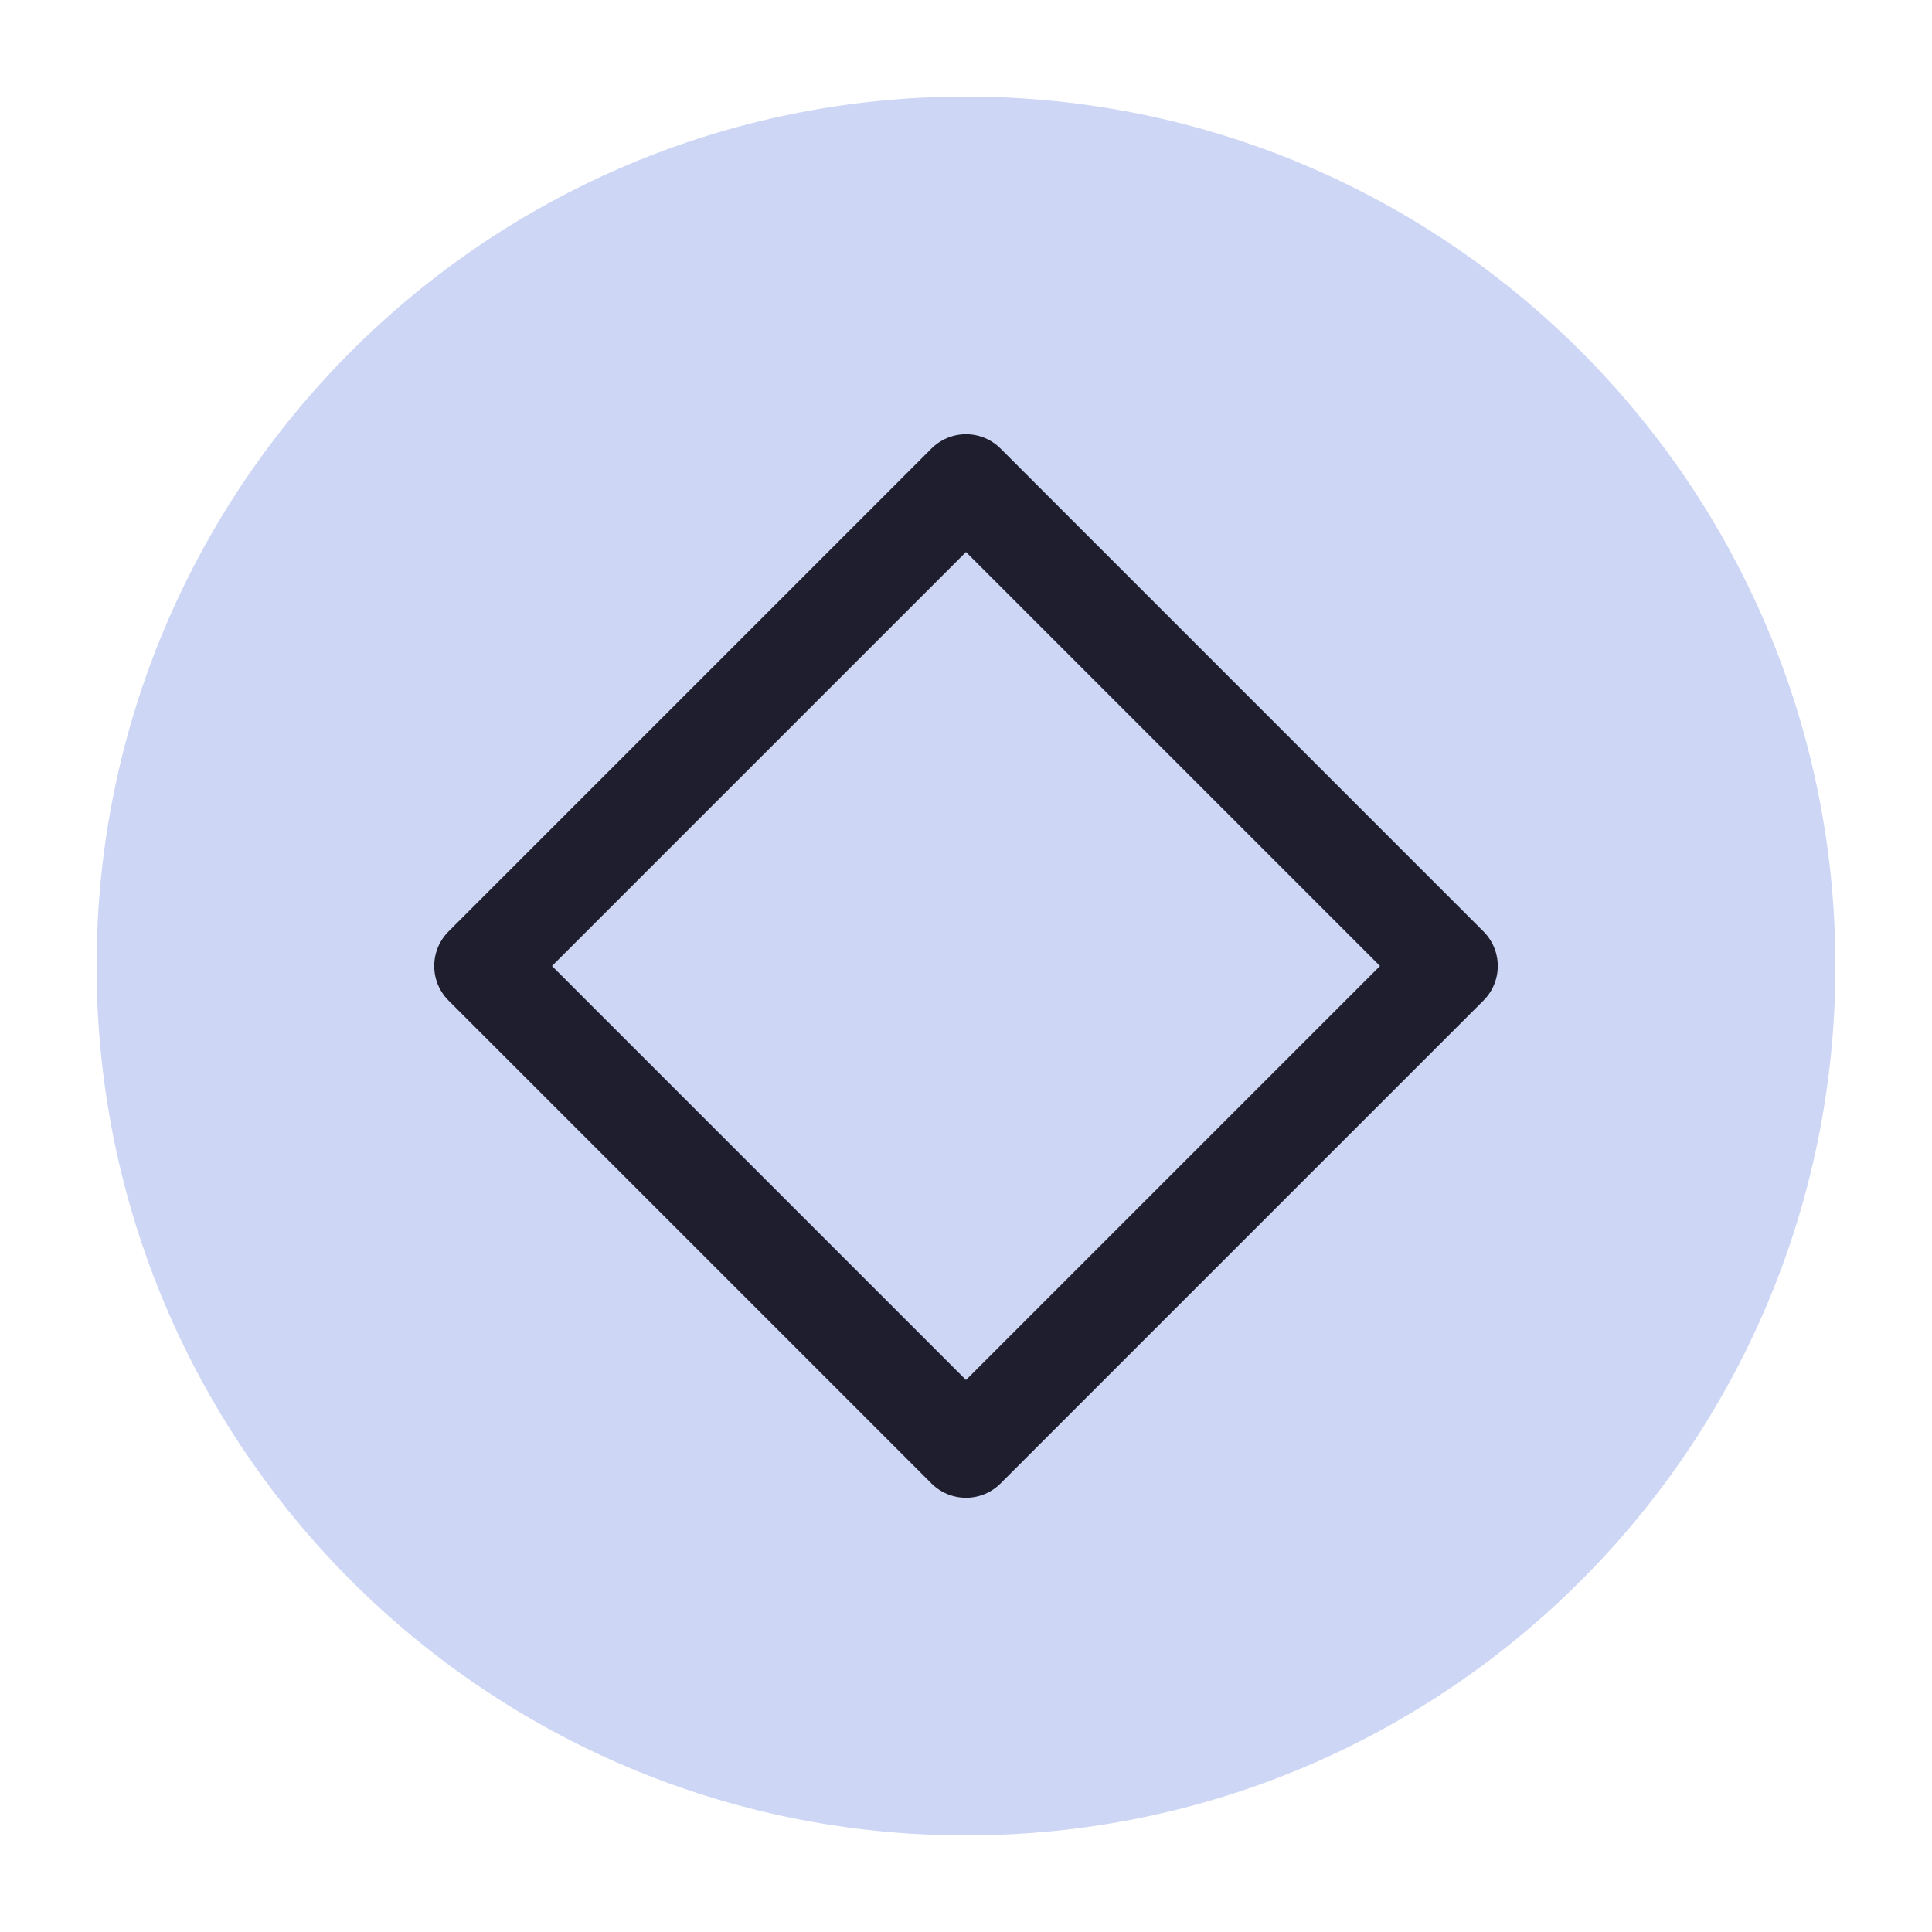
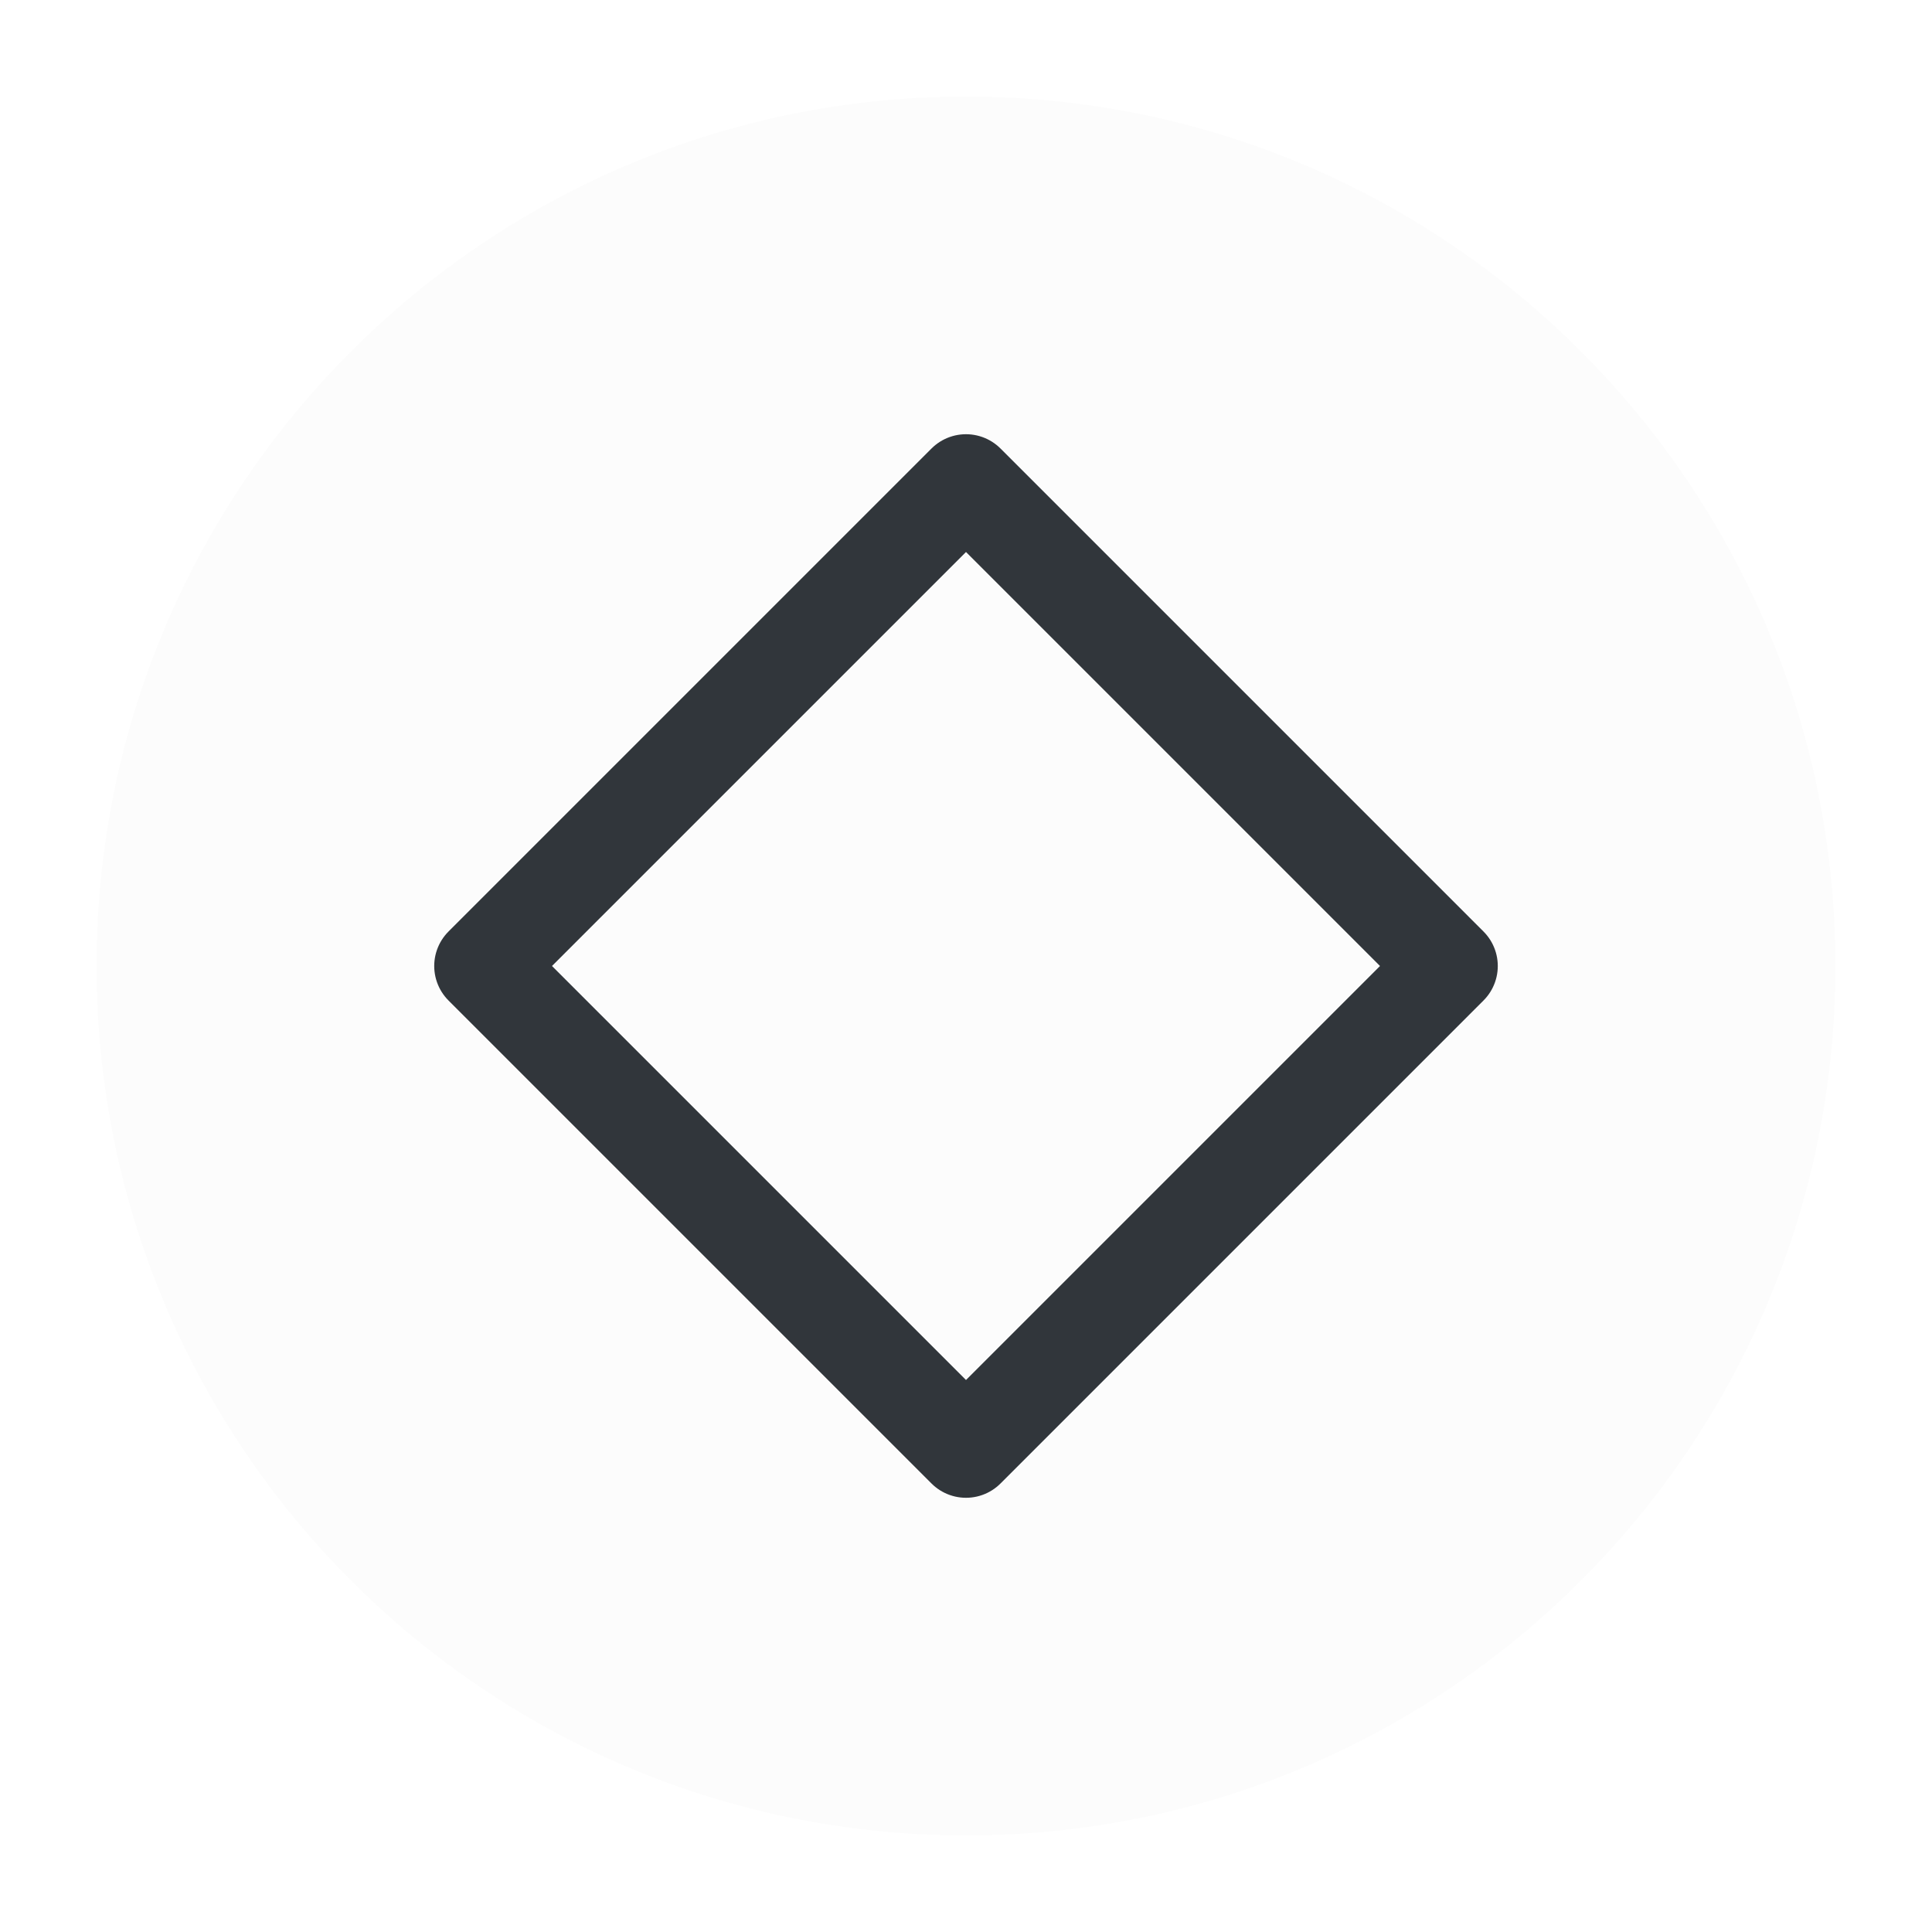
<svg xmlns="http://www.w3.org/2000/svg" viewBox="0 0 50 50" version="1.2" baseProfile="tiny">
  <defs>
</defs>
  <g fill="none" stroke="black" stroke-width="1" fill-rule="evenodd" stroke-linecap="square" stroke-linejoin="bevel">
-     <g fill="#cdd6f4" fill-opacity="1" stroke="none" transform="matrix(2.5,0,0,2.5,2.5,2.5)" font-family="Inter" font-size="10" font-weight="400" font-style="normal">
+     <g fill="#fcfcfc" fill-opacity="1" stroke="none" transform="matrix(2.5,0,0,2.5,2.5,2.5)" font-family="Inter" font-size="10" font-weight="400" font-style="normal">
      <circle cx="9" cy="9" r="9" />
    </g>
-     <g fill="none" stroke="#1e1e2e" stroke-opacity="1" stroke-width="1.01" stroke-linecap="round" stroke-linejoin="round" transform="matrix(2.5,0,0,2.5,2.5,2.5)" font-family="Inter" font-size="10" font-weight="400" font-style="normal">
+     <g fill="none" stroke="#31363b" stroke-opacity="1" stroke-width="1.01" stroke-linecap="round" stroke-linejoin="round" transform="matrix(2.5,0,0,2.5,2.5,2.5)" font-family="Inter" font-size="10" font-weight="400" font-style="normal">
      <path vector-effect="none" fill-rule="evenodd" d="M4,9 L9,4 L14,9 L9,14 L4,9" />
    </g>
    <g fill="none" stroke="#000000" stroke-opacity="1" stroke-width="1" stroke-linecap="square" stroke-linejoin="bevel" transform="matrix(1,0,0,1,0,0)" font-family="Inter" font-size="10" font-weight="400" font-style="normal">
</g>
  </g>
</svg>
